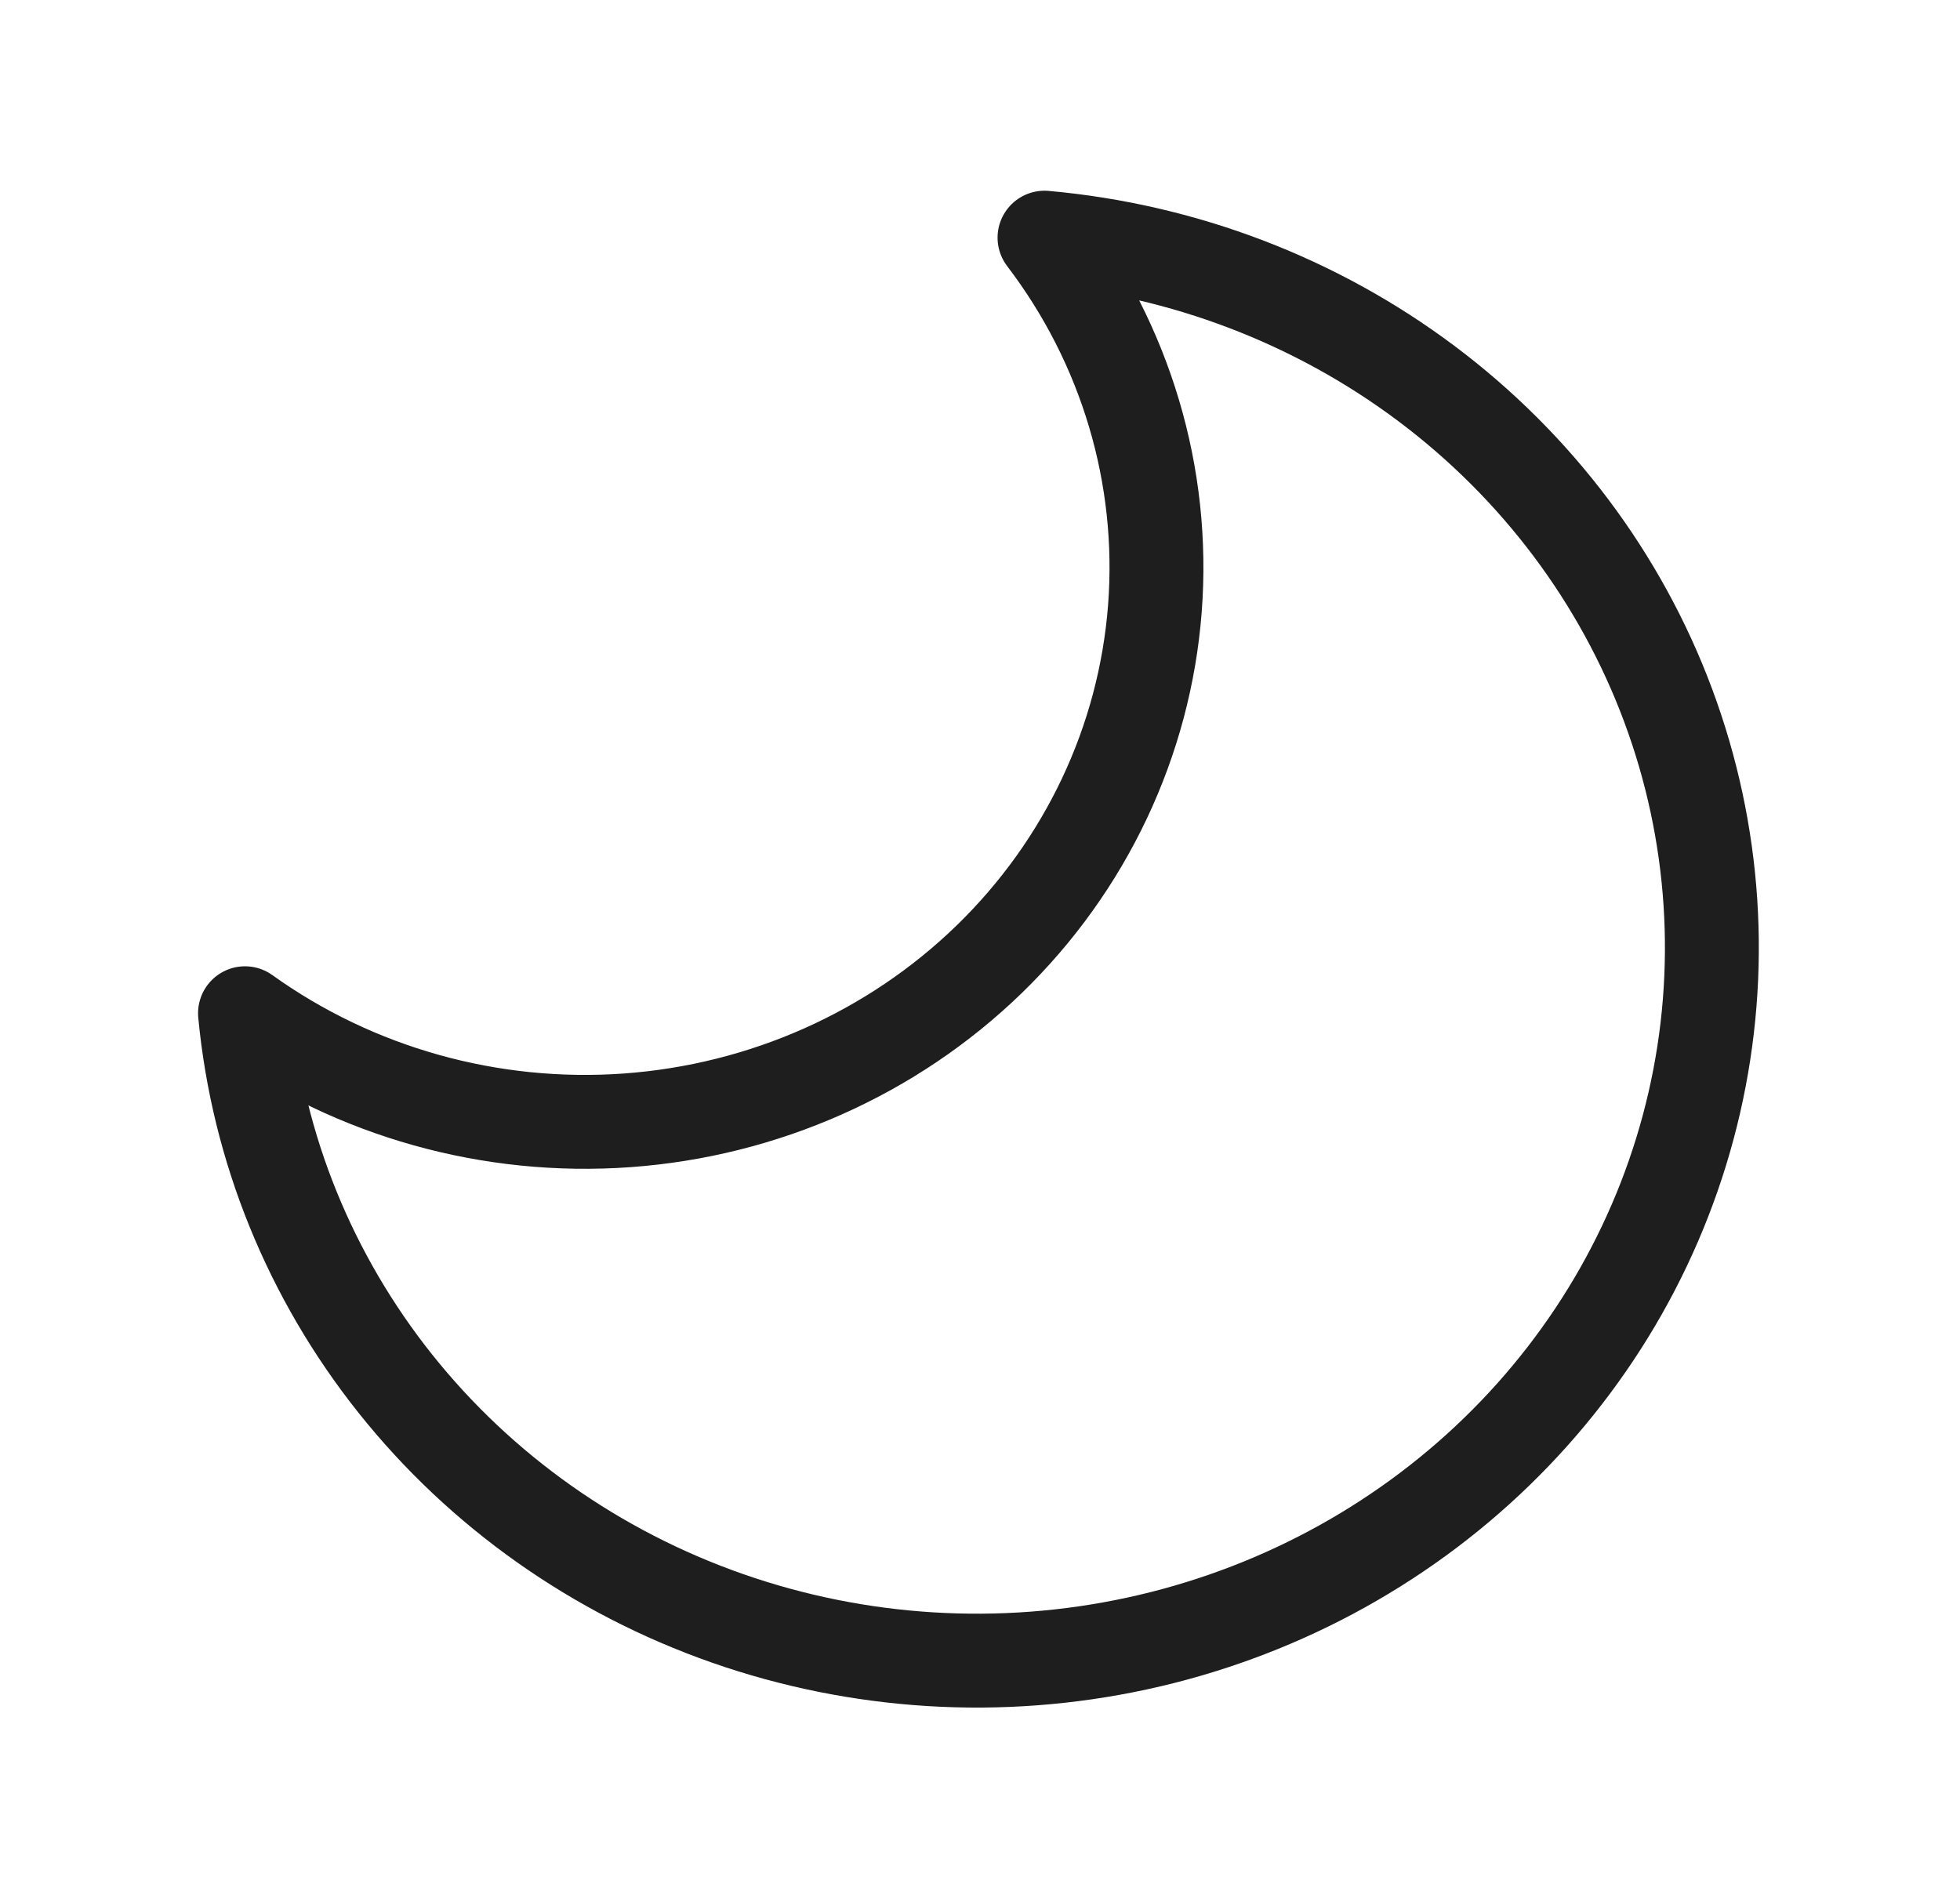
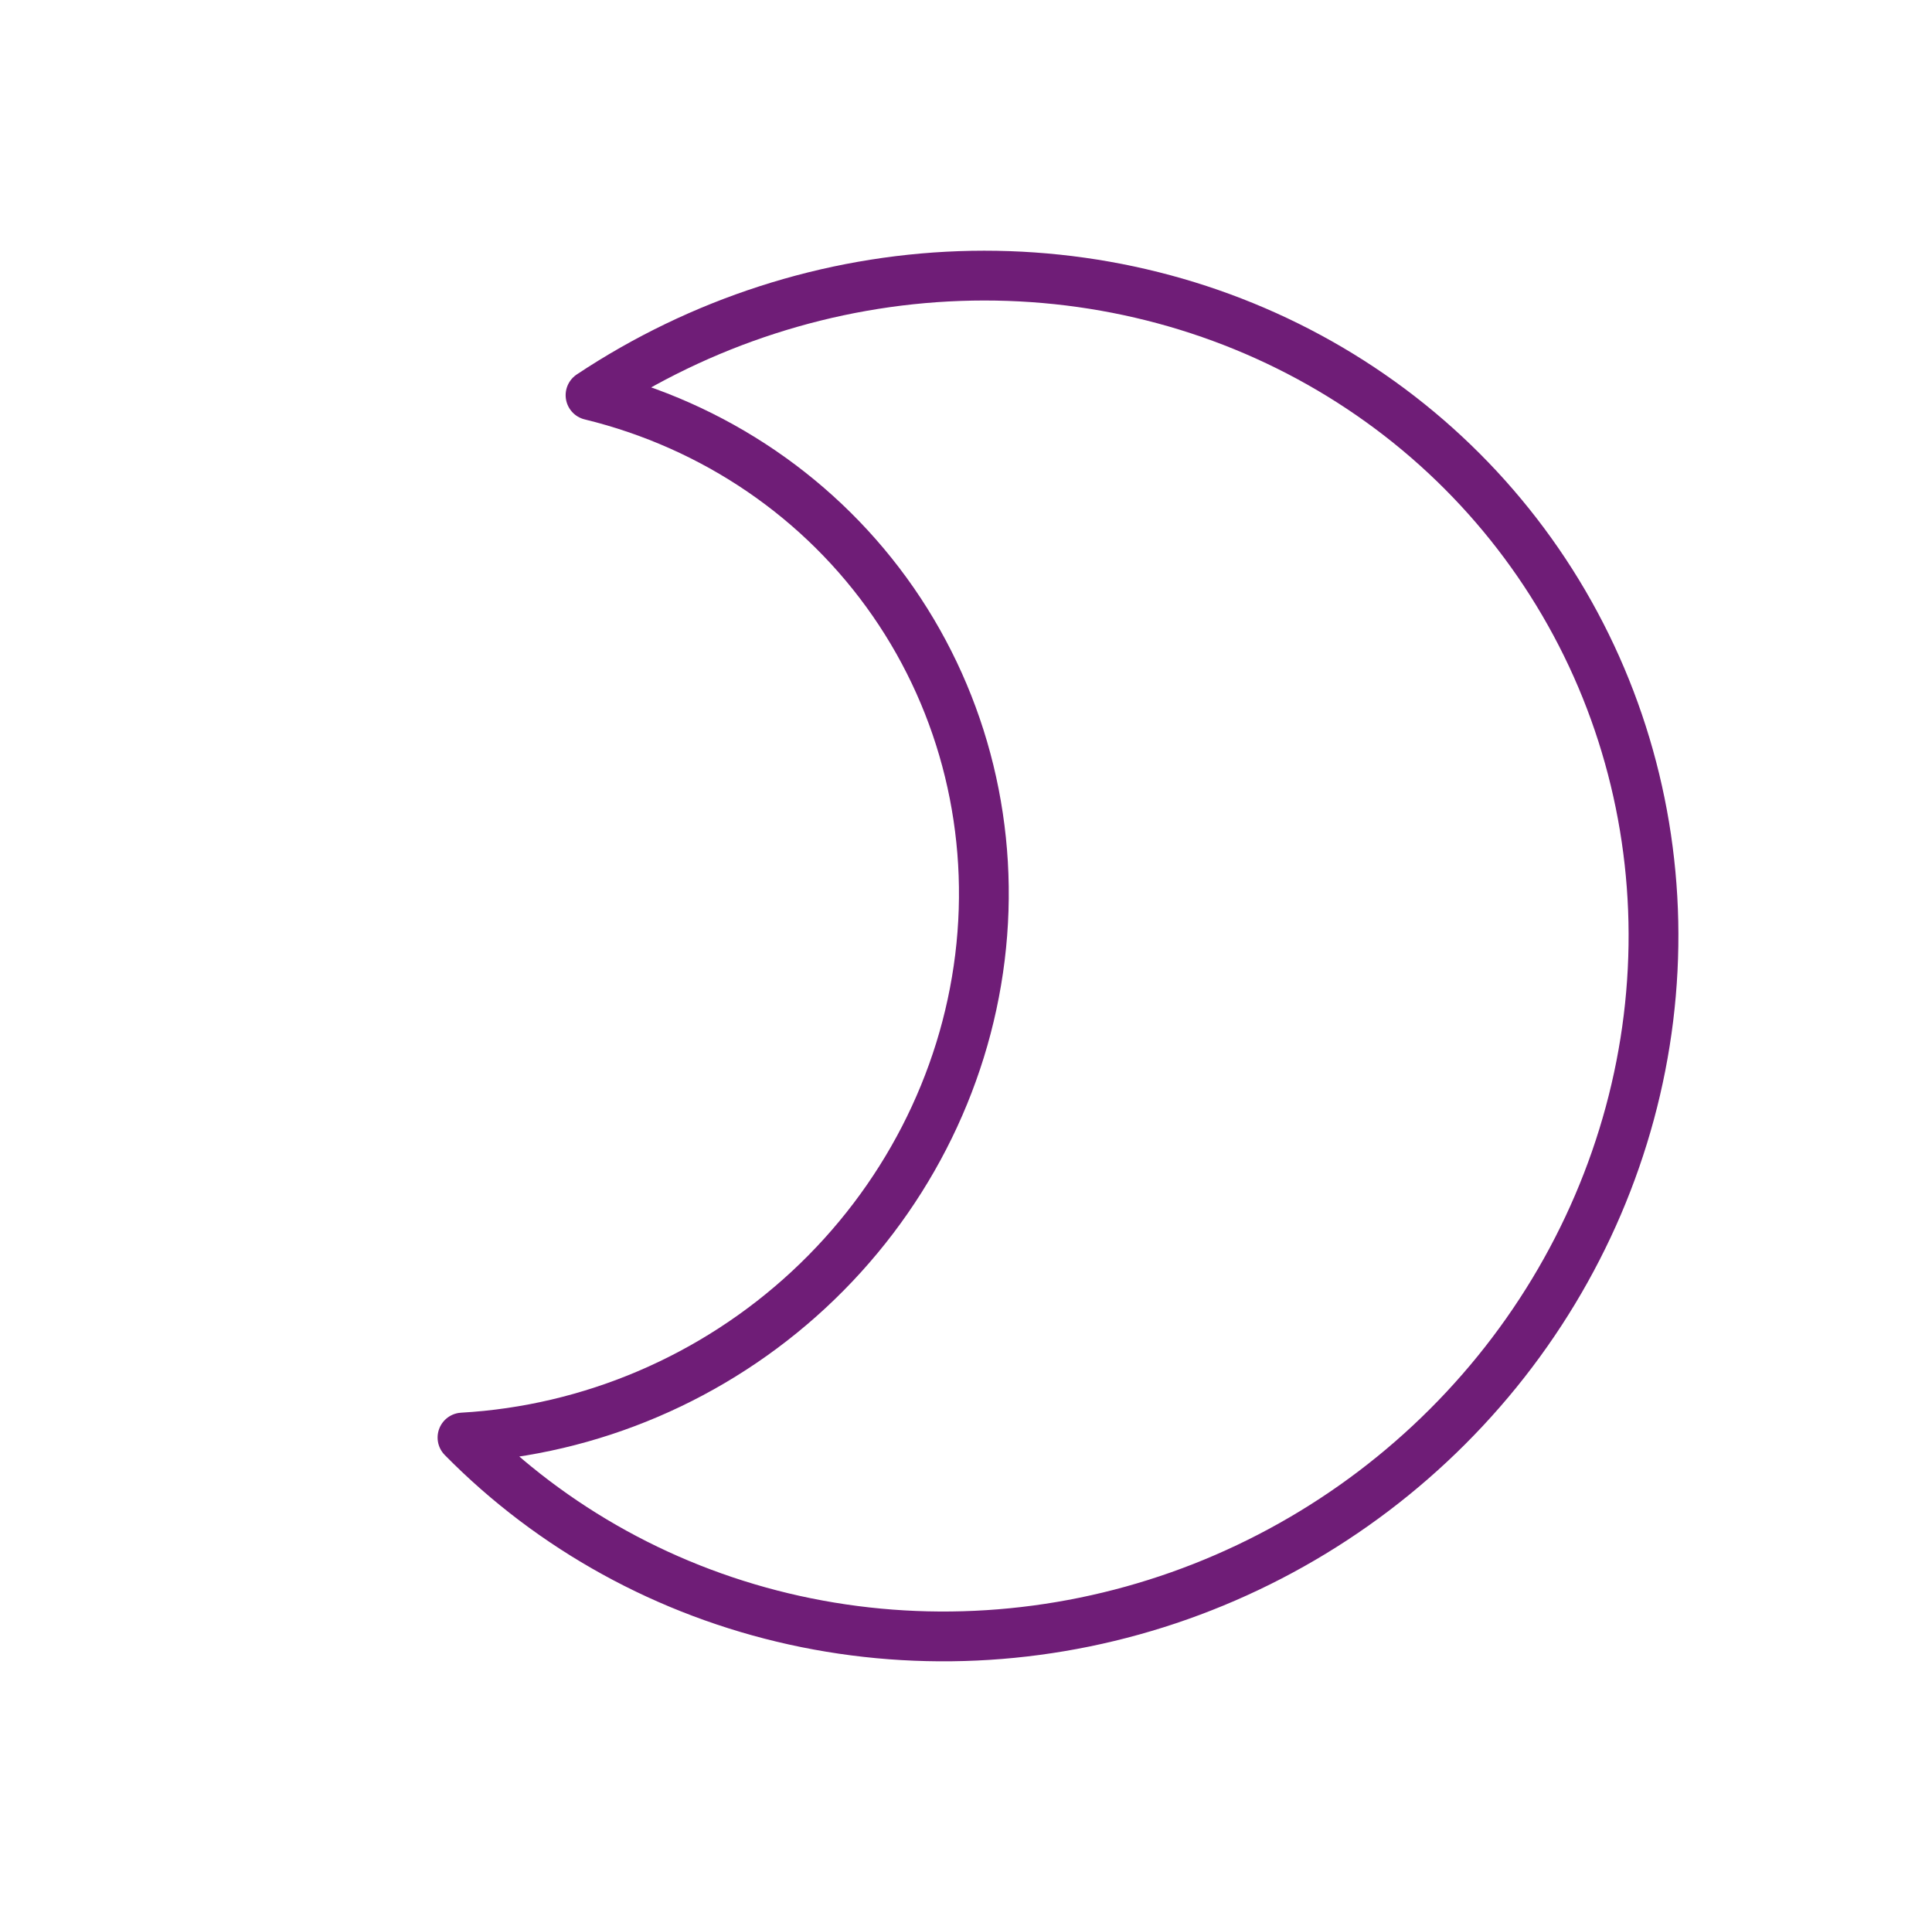
- <svg xmlns="http://www.w3.org/2000/svg" width="167" height="162" viewBox="0 0 167 162" fill="none">
-   <path d="M88.997 20.25C100.842 21.312 112.129 25.624 121.54 32.682C130.95 39.74 138.094 49.251 142.135 60.104C146.176 70.957 146.947 82.701 144.358 93.963C141.77 105.226 135.928 115.54 127.517 123.699C119.106 131.858 108.473 137.525 96.864 140.036C85.254 142.547 73.147 141.799 61.959 137.879C50.772 133.959 40.966 127.029 33.691 117.901C26.415 108.772 21.97 97.822 20.875 86.332C30.257 93.059 41.816 96.296 53.45 95.455C65.084 94.613 76.02 89.749 84.27 81.746C92.519 73.744 97.534 63.135 98.401 51.849C99.269 40.564 95.932 29.351 88.997 20.25Z" stroke="#1E1E1E" stroke-width="8" stroke-linecap="round" stroke-linejoin="round" />
+ <svg xmlns="http://www.w3.org/2000/svg" width="194" height="192" viewBox="0 0 194 192" fill="none">
+   <path d="M59.298 39.677C70.355 32.33 83.211 28.181 96.362 27.714C109.514 27.248 122.417 30.484 133.561 37.044C144.705 43.605 153.63 53.217 159.292 64.757C164.953 76.297 167.117 89.288 165.529 102.209C163.942 115.13 158.669 127.447 150.327 137.718C141.986 147.99 130.922 155.791 118.428 160.21C105.935 164.628 92.53 165.481 79.781 162.668C67.033 159.855 55.468 153.493 46.441 144.326C59.335 143.594 71.671 138.326 81.207 129.48C90.743 120.635 96.844 108.8 98.401 96.127C99.958 83.454 96.867 70.786 89.691 60.427C82.515 50.067 71.73 42.704 59.298 39.677Z" stroke="#6F1D77" stroke-width="5" stroke-linecap="round" stroke-linejoin="round" />
</svg>
